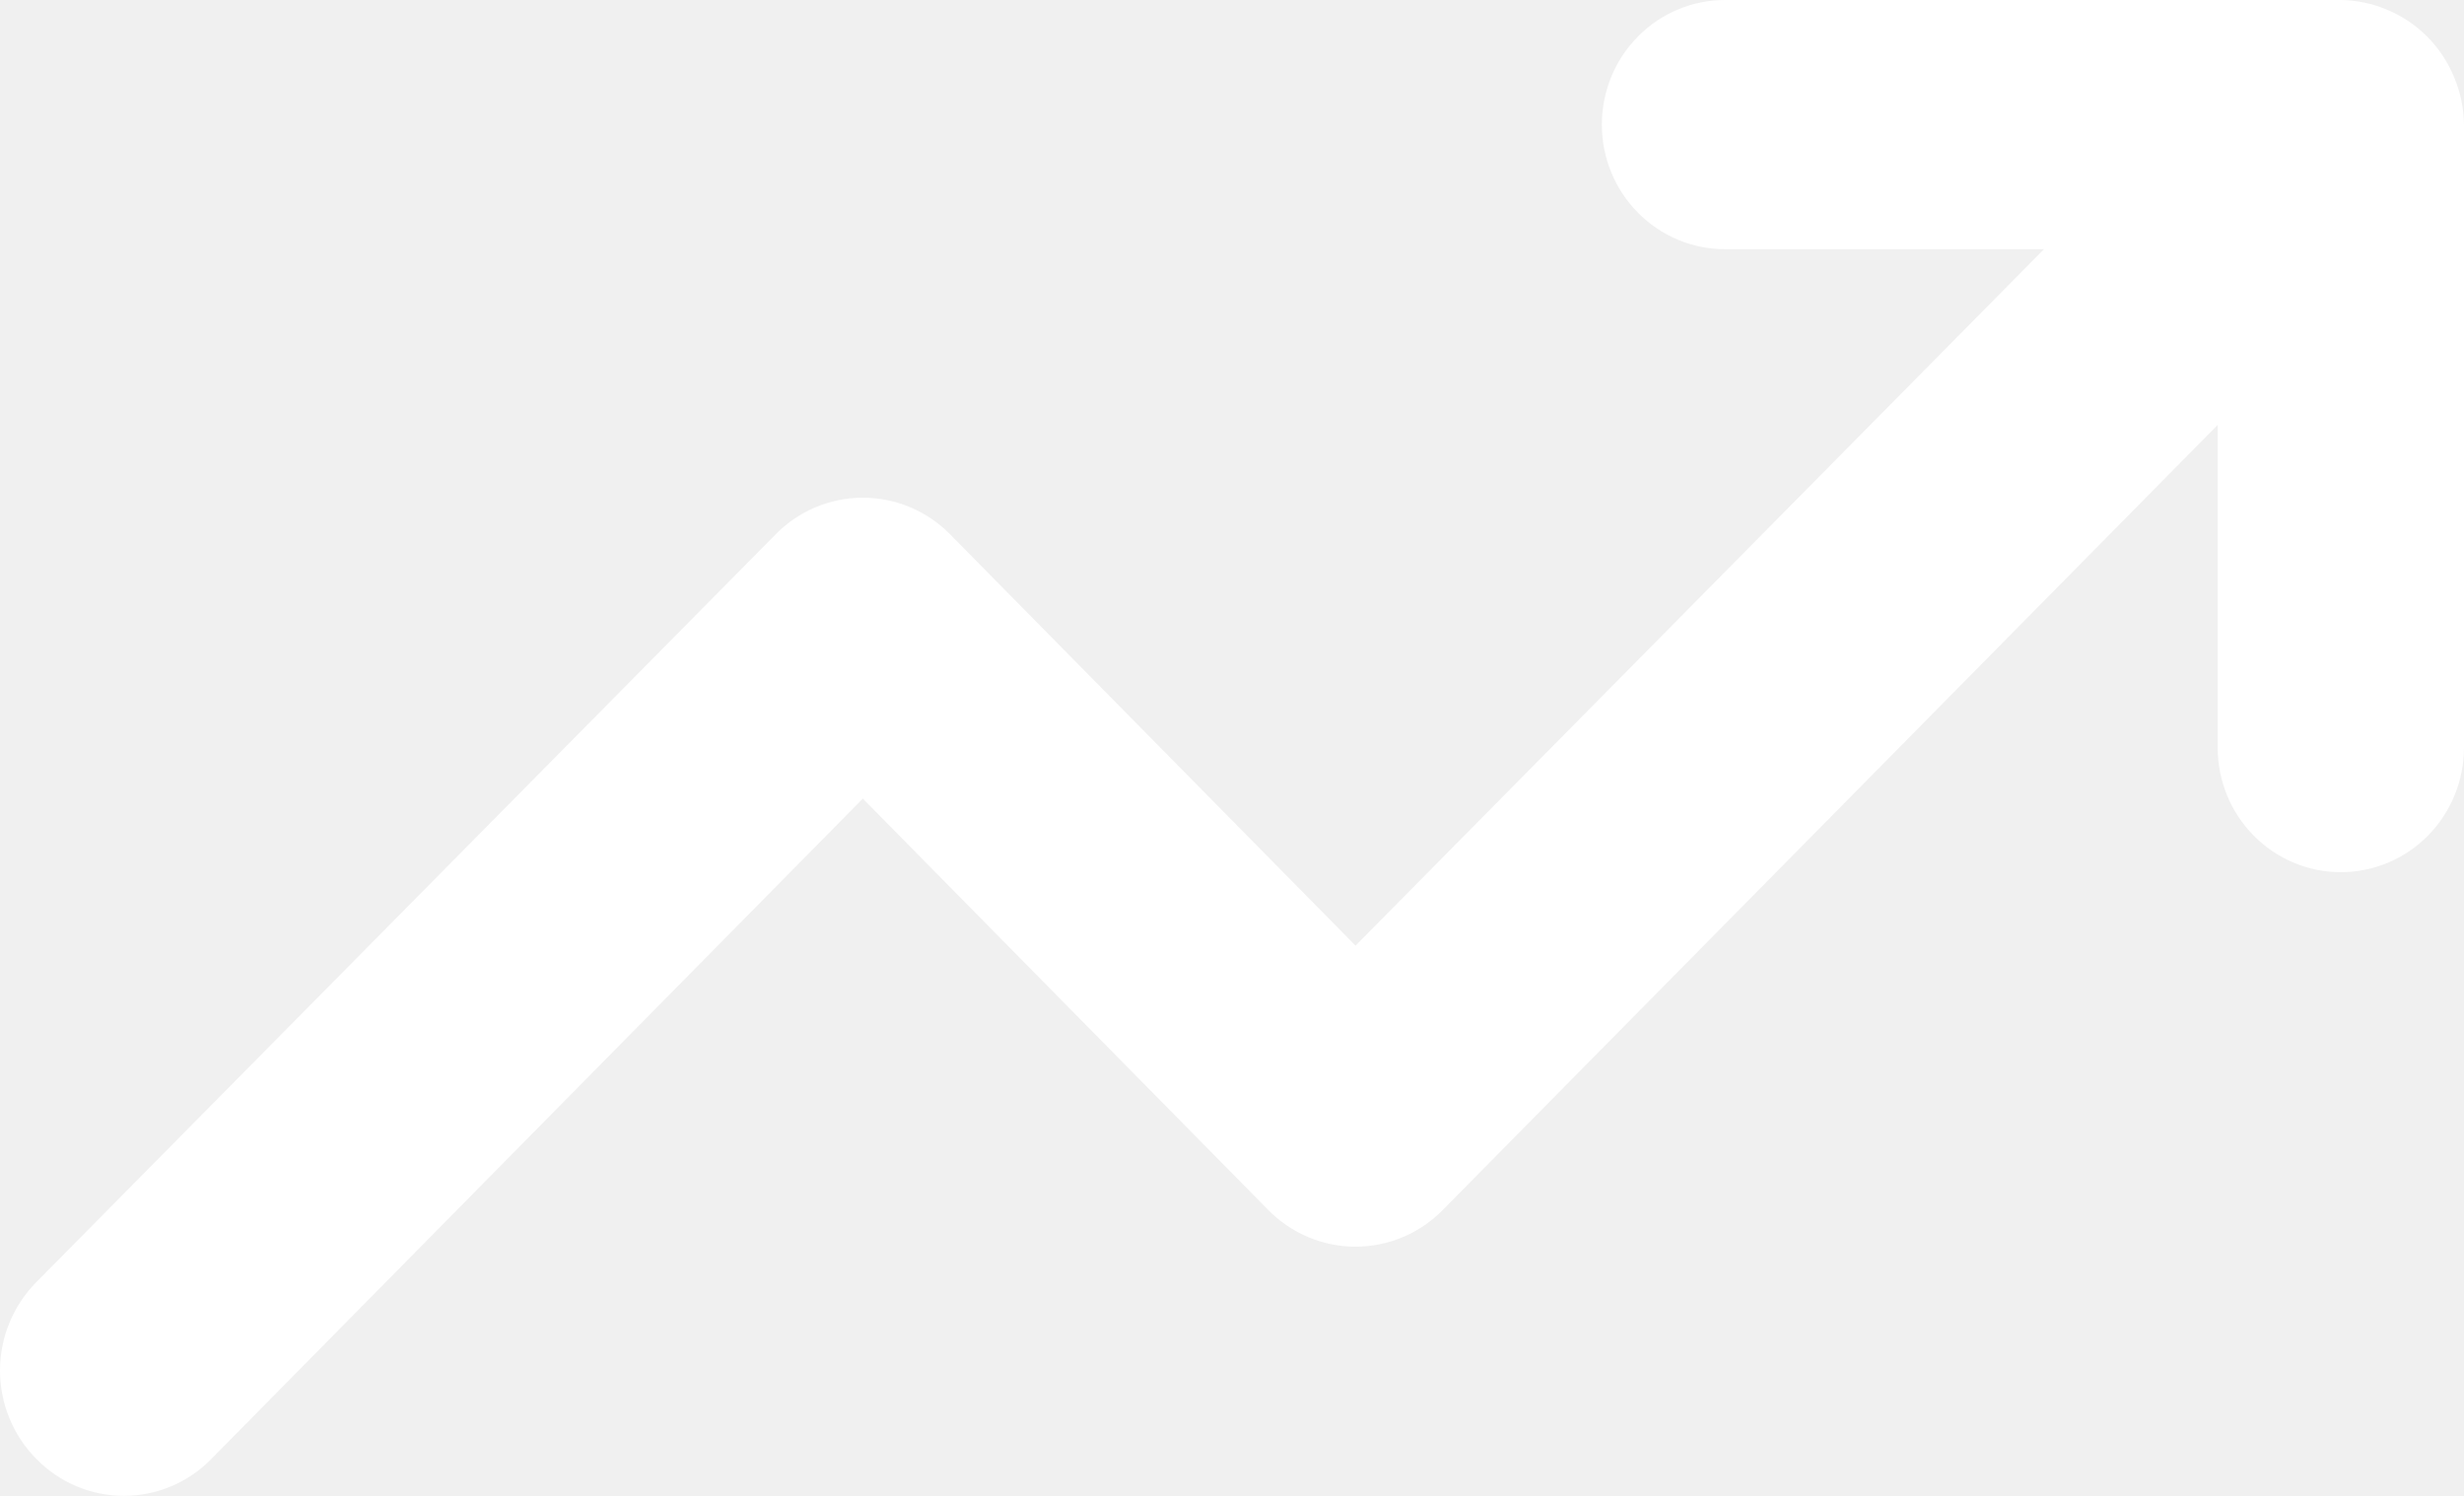
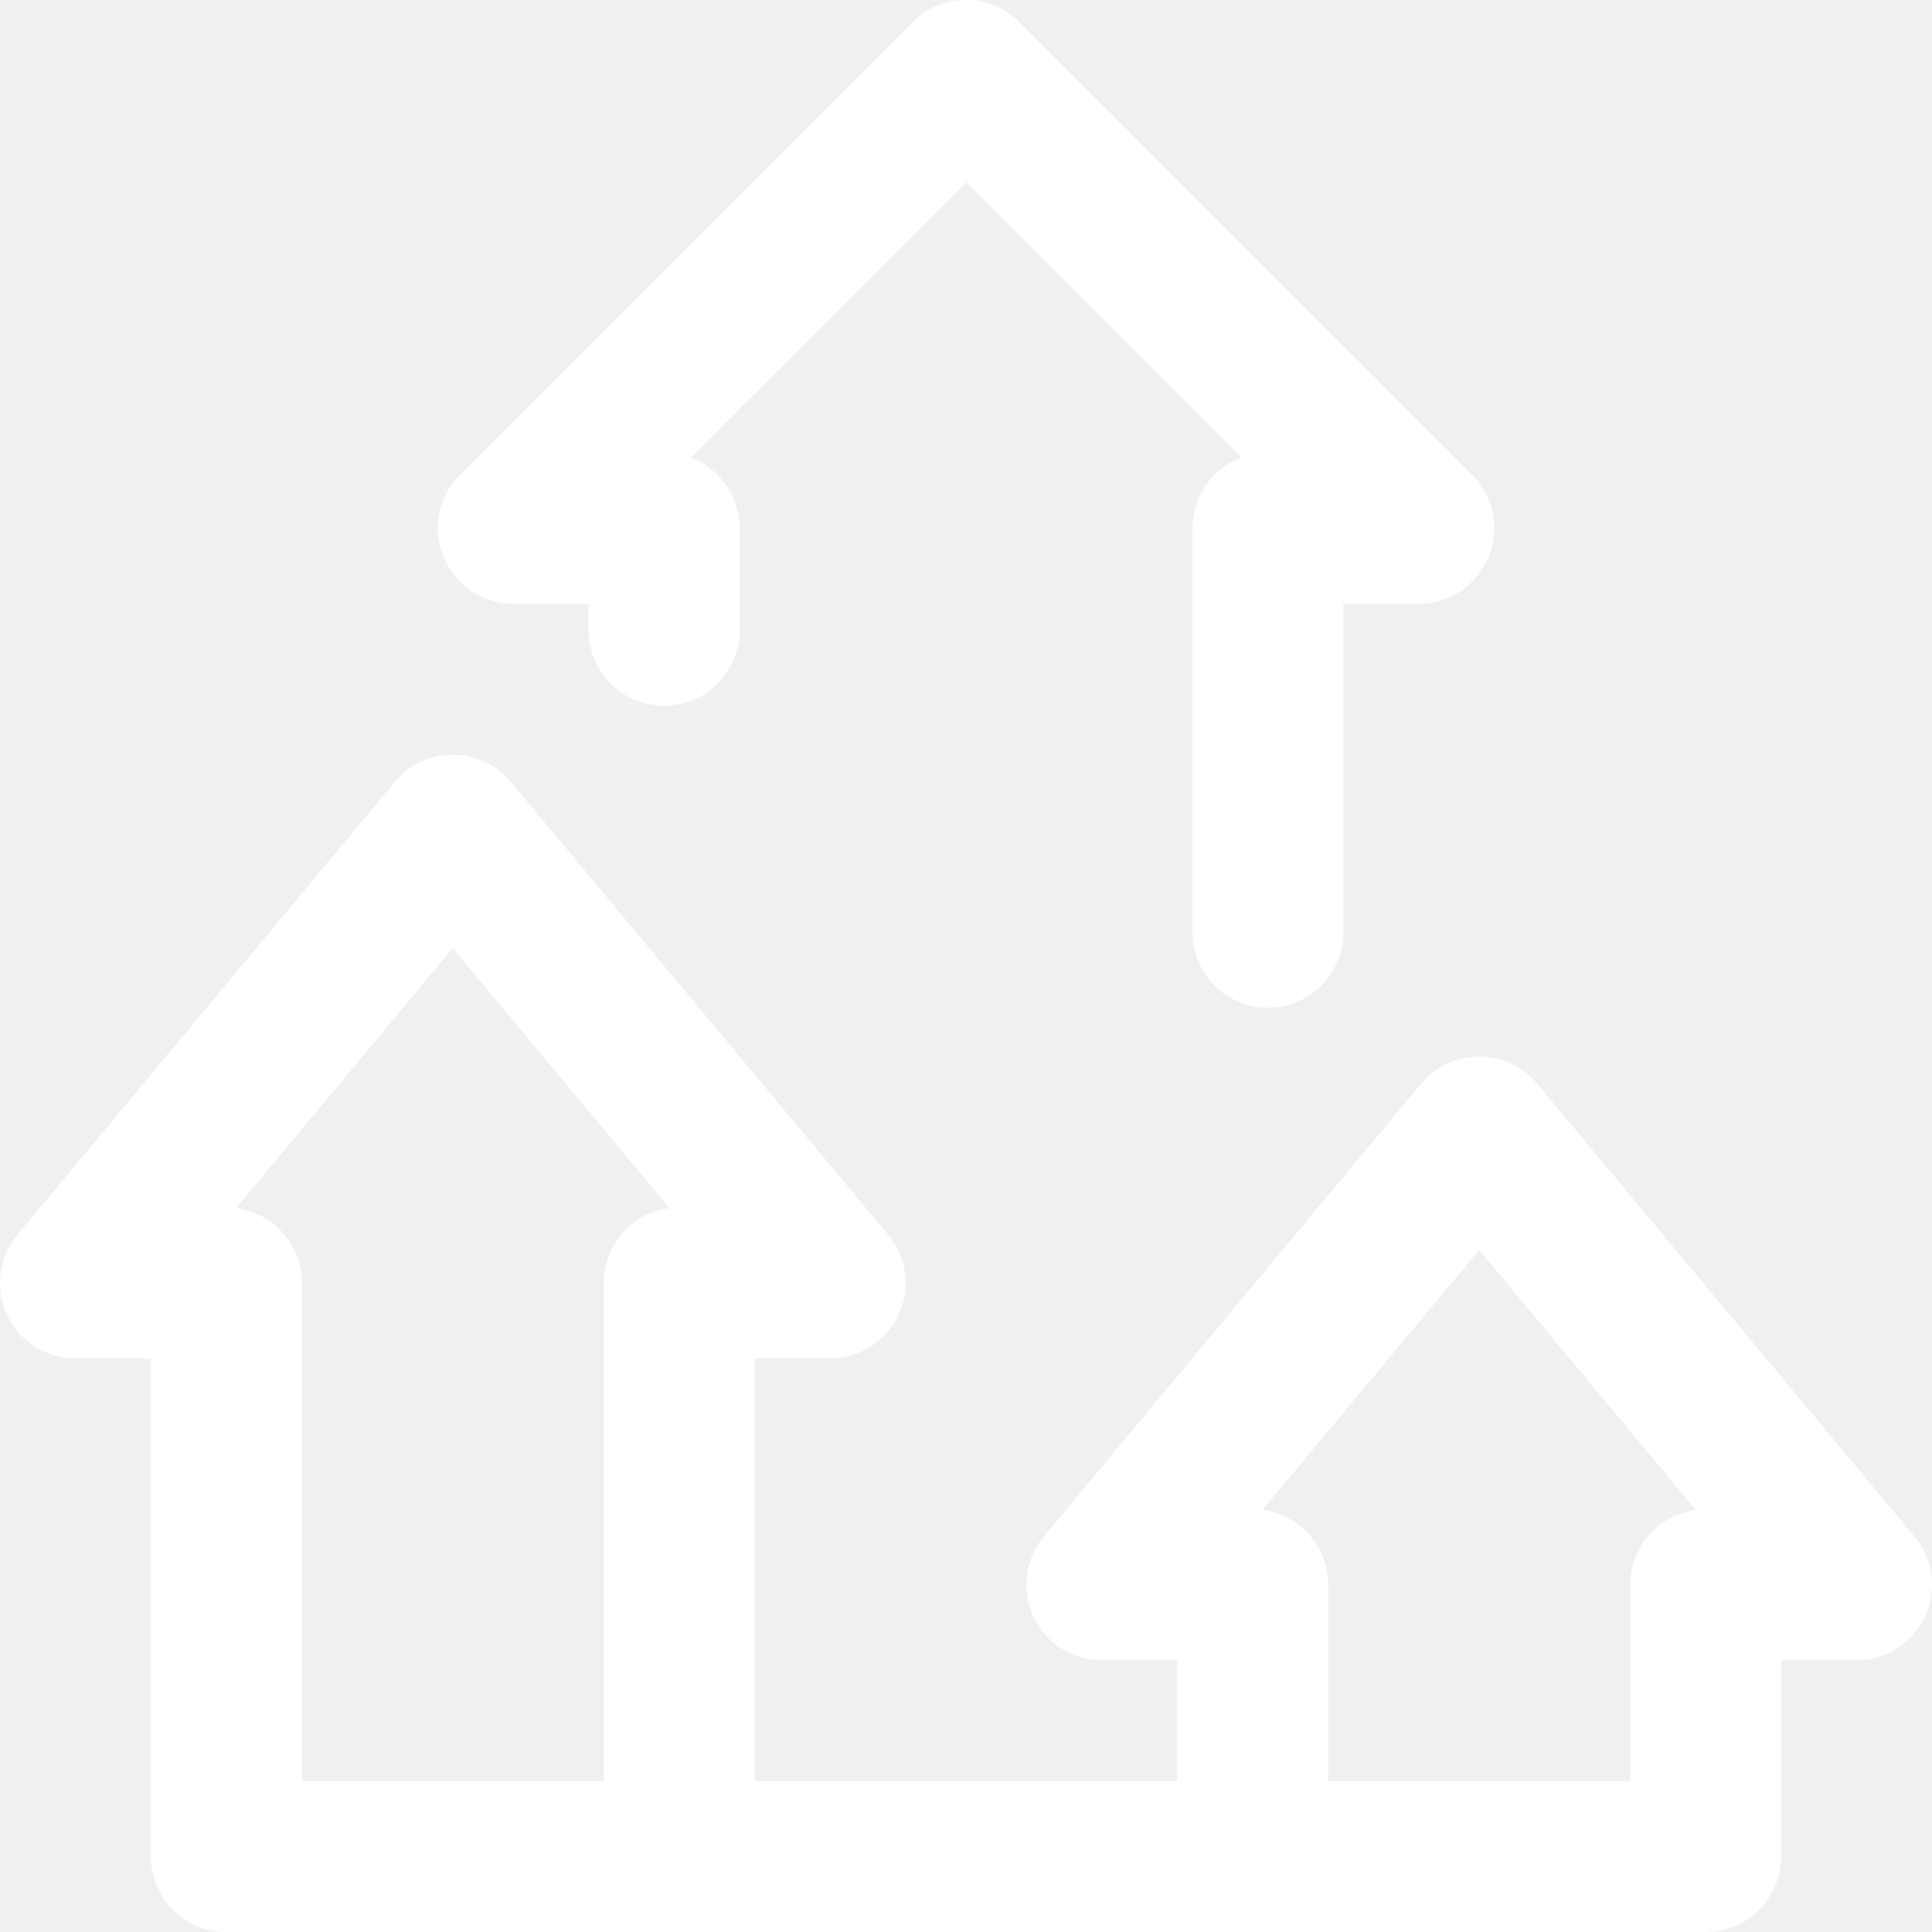
- <svg xmlns="http://www.w3.org/2000/svg" width="28" height="17" viewBox="0 0 28 17" fill="none">
-   <path d="M27.888 0.878C27.746 0.532 27.474 0.257 27.132 0.113C26.964 0.041 26.783 0.002 26.6 0H19.602C19.231 0 18.875 0.149 18.613 0.415C18.35 0.68 18.203 1.04 18.203 1.416C18.203 1.792 18.35 2.152 18.613 2.417C18.875 2.683 19.231 2.832 19.602 2.832H23.227L15.404 10.747L10.799 6.075C10.669 5.942 10.514 5.837 10.344 5.765C10.173 5.693 9.99 5.656 9.805 5.656C9.621 5.656 9.438 5.693 9.267 5.765C9.096 5.837 8.942 5.942 8.812 6.075L0.414 14.57C0.283 14.702 0.179 14.859 0.108 15.031C0.037 15.204 0 15.389 0 15.576C0 15.763 0.037 15.948 0.108 16.12C0.179 16.293 0.283 16.45 0.414 16.581C0.544 16.714 0.699 16.819 0.869 16.891C1.04 16.963 1.223 17 1.408 17C1.592 17 1.775 16.963 1.946 16.891C2.117 16.819 2.271 16.714 2.401 16.581L9.805 9.076L14.41 13.749C14.54 13.882 14.695 13.987 14.865 14.059C15.036 14.131 15.219 14.168 15.404 14.168C15.588 14.168 15.771 14.131 15.942 14.059C16.113 13.987 16.267 13.882 16.397 13.749L25.201 4.829V8.496C25.201 8.871 25.348 9.232 25.611 9.497C25.873 9.763 26.229 9.912 26.6 9.912C26.972 9.912 27.328 9.763 27.59 9.497C27.852 9.232 28 8.871 28 8.496V1.416C27.998 1.231 27.96 1.048 27.888 0.878Z" fill="white" />
+ <svg xmlns="http://www.w3.org/2000/svg" width="25" height="25" viewBox="0 0 25 25" fill="none">
+   <g clip-path="url(#clip0_791_4457)">
+     <path d="M6.641 7.813H7.617V8.156C7.617 8.696 8.054 9.133 8.594 9.133C9.133 9.133 9.57 8.696 9.57 8.156V6.836C9.57 6.417 9.307 6.06 8.936 5.921L12.5 2.358L16.064 5.921C15.693 6.06 15.43 6.417 15.43 6.836V12.062C15.43 12.602 15.867 13.039 16.406 13.039C16.946 13.039 17.383 12.602 17.383 12.062V7.813H18.359C18.754 7.813 19.11 7.575 19.262 7.21C19.413 6.845 19.329 6.425 19.05 6.145L13.191 0.286C12.809 -0.095 12.191 -0.095 11.809 0.286L5.95 6.145C5.671 6.425 5.587 6.845 5.739 7.21C5.89 7.575 6.246 7.813 6.641 7.813Z" fill="white" />
+     <path d="M24.774 19.883L19.891 14.023C19.705 13.801 19.43 13.672 19.141 13.672C18.851 13.672 18.576 13.801 18.39 14.023L13.508 19.883C13.265 20.174 13.213 20.579 13.373 20.922C13.534 21.265 13.879 21.484 14.258 21.484H15.234V23.047H9.766V17.578H10.742C11.121 17.578 11.466 17.359 11.627 17.016C11.787 16.673 11.735 16.267 11.492 15.976L6.61 10.117C6.424 9.894 6.149 9.766 5.859 9.766C5.57 9.766 5.295 9.894 5.109 10.117L0.226 15.976C-0.016 16.267 -0.069 16.673 0.092 17.016C0.253 17.359 0.598 17.578 0.977 17.578H1.953V24.023C1.953 24.563 2.39 25 2.93 25H22.07C22.61 25 23.047 24.563 23.047 24.023V21.484H24.023C24.402 21.484 24.747 21.265 24.908 20.922C25.069 20.579 25.016 20.174 24.774 19.883ZM3.055 15.633L5.859 12.268L8.664 15.633C8.184 15.694 7.812 16.105 7.812 16.602V23.047H3.906V16.602C3.906 16.105 3.535 15.694 3.055 15.633ZM21.094 20.508V23.047H17.188V20.508C17.188 20.011 16.816 19.601 16.336 19.539L19.141 16.174L21.945 19.539C21.465 19.601 21.094 20.011 21.094 20.508Z" fill="white" />
+   </g>
+   <defs>
+     <clipPath id="clip0_791_4457">
+       <rect width="25" height="25" fill="white" />
+     </clipPath>
+   </defs>
</svg>
